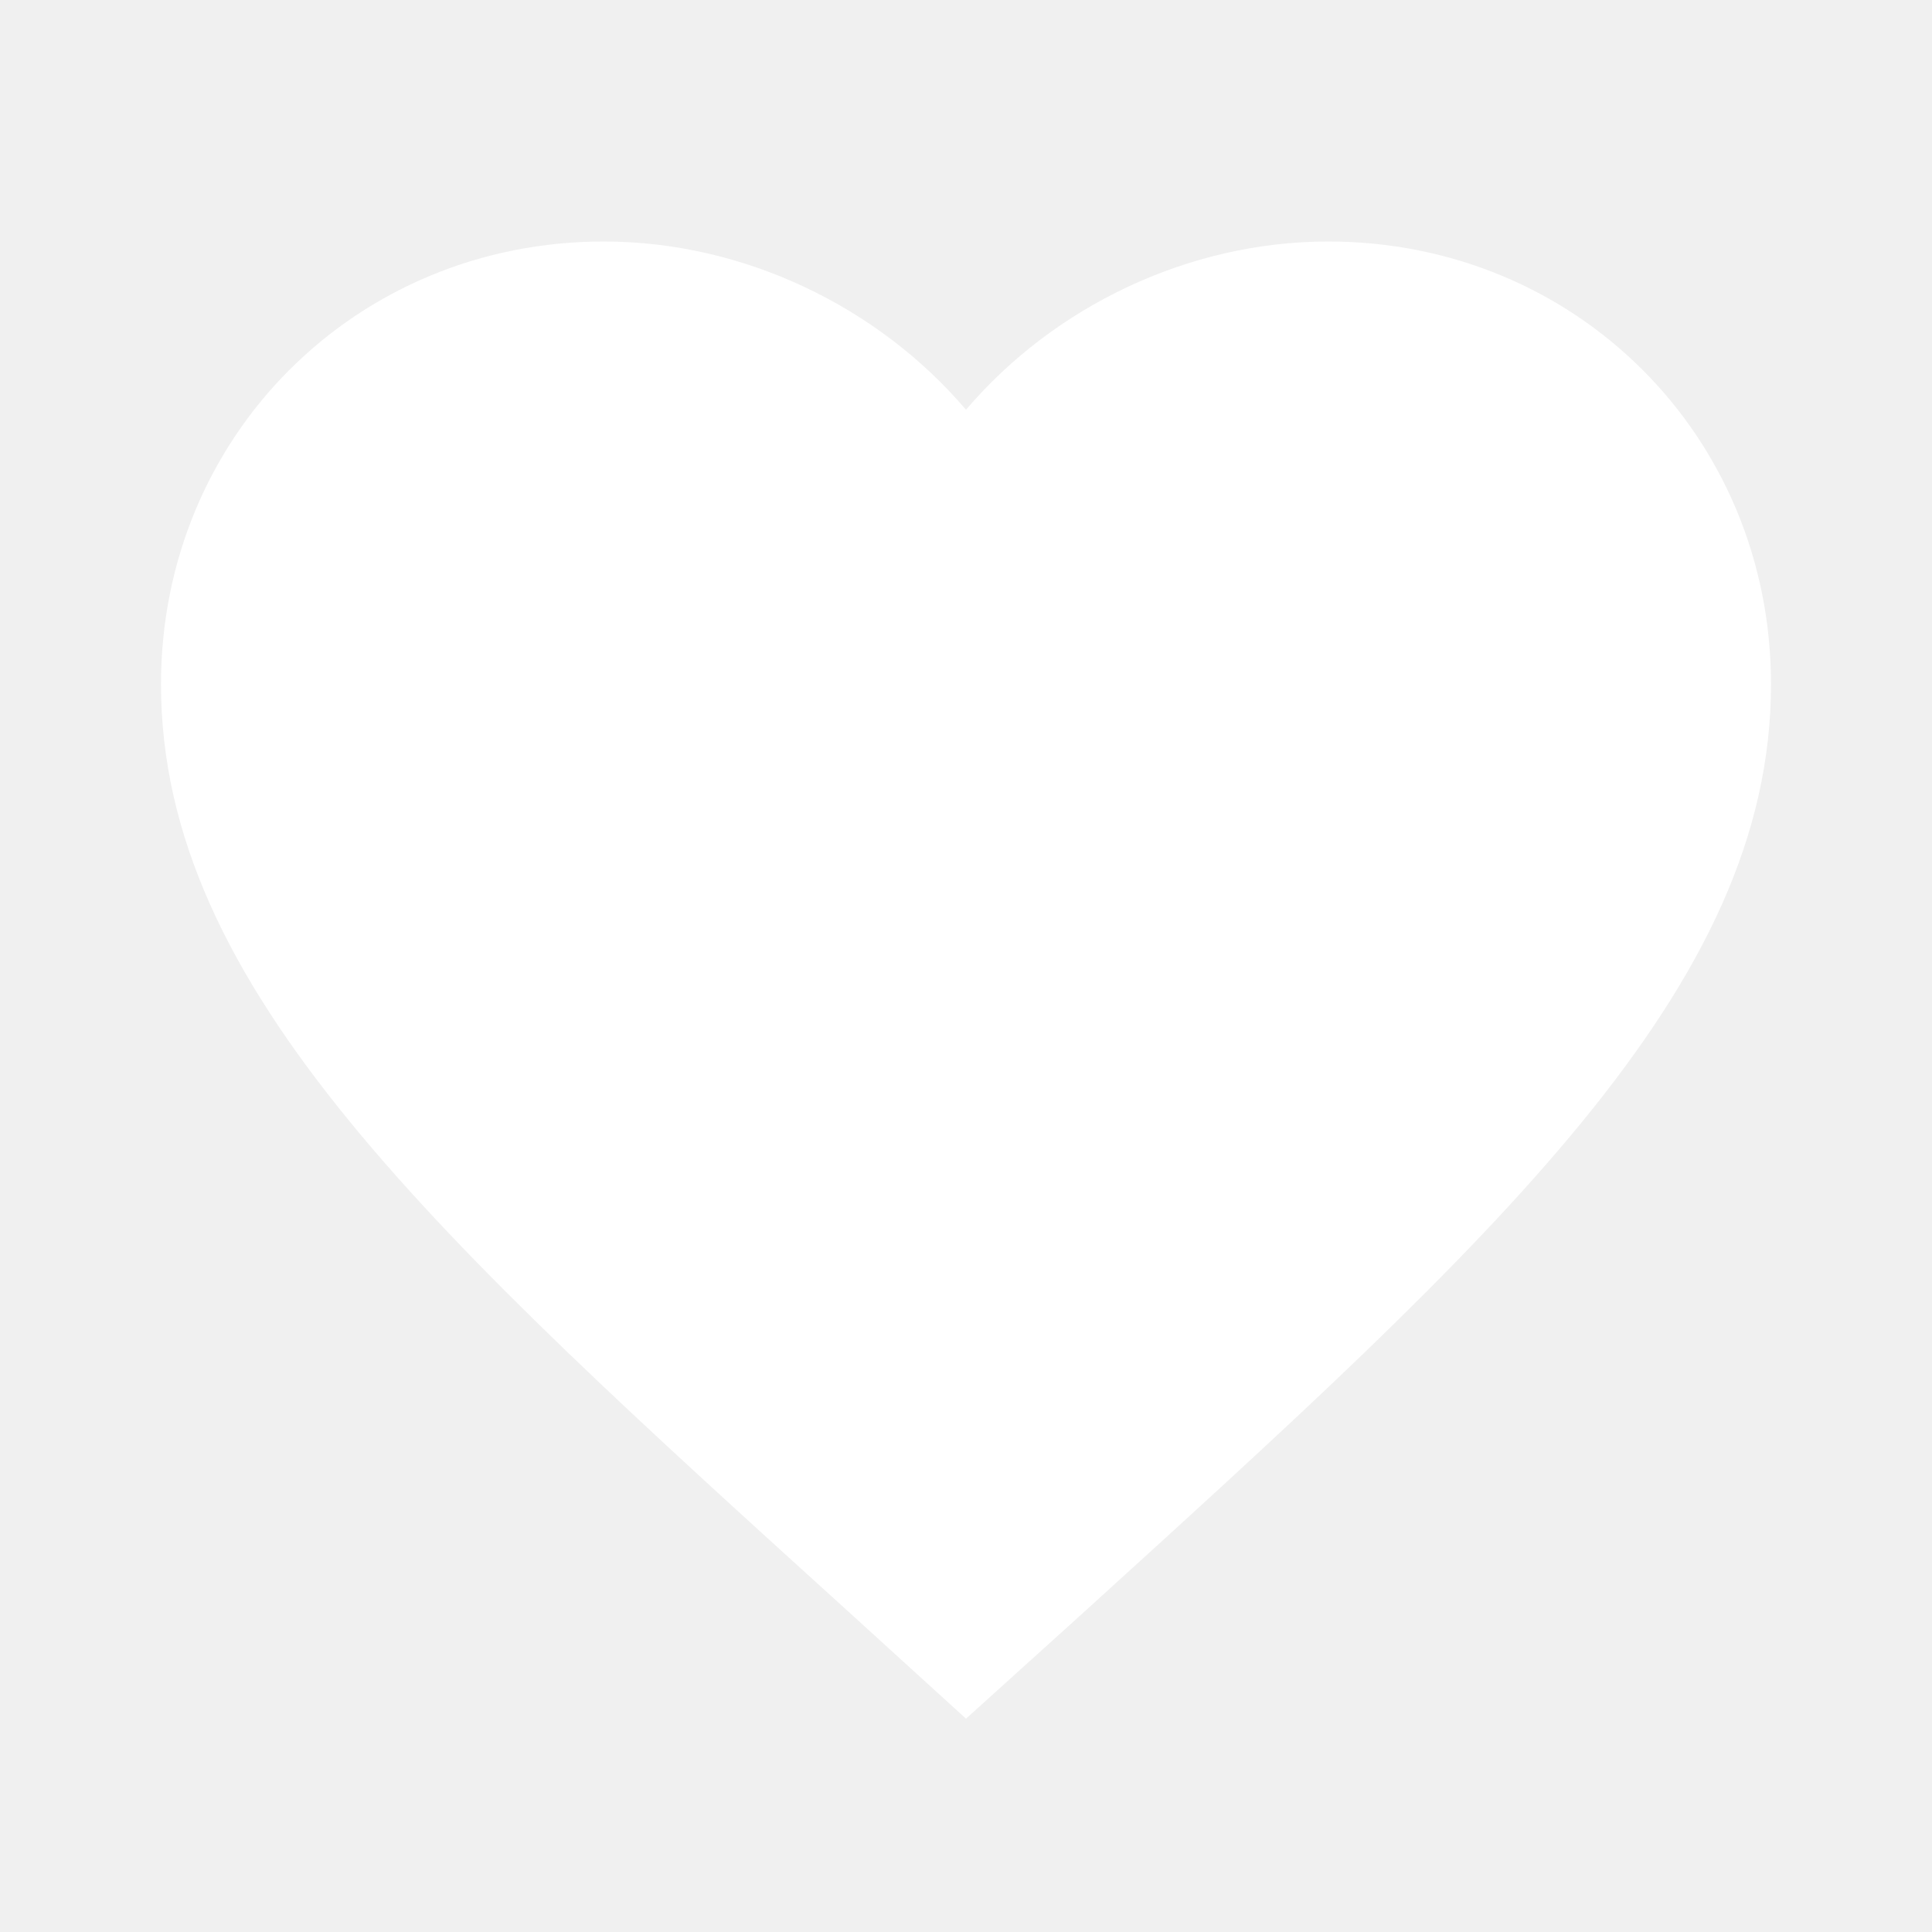
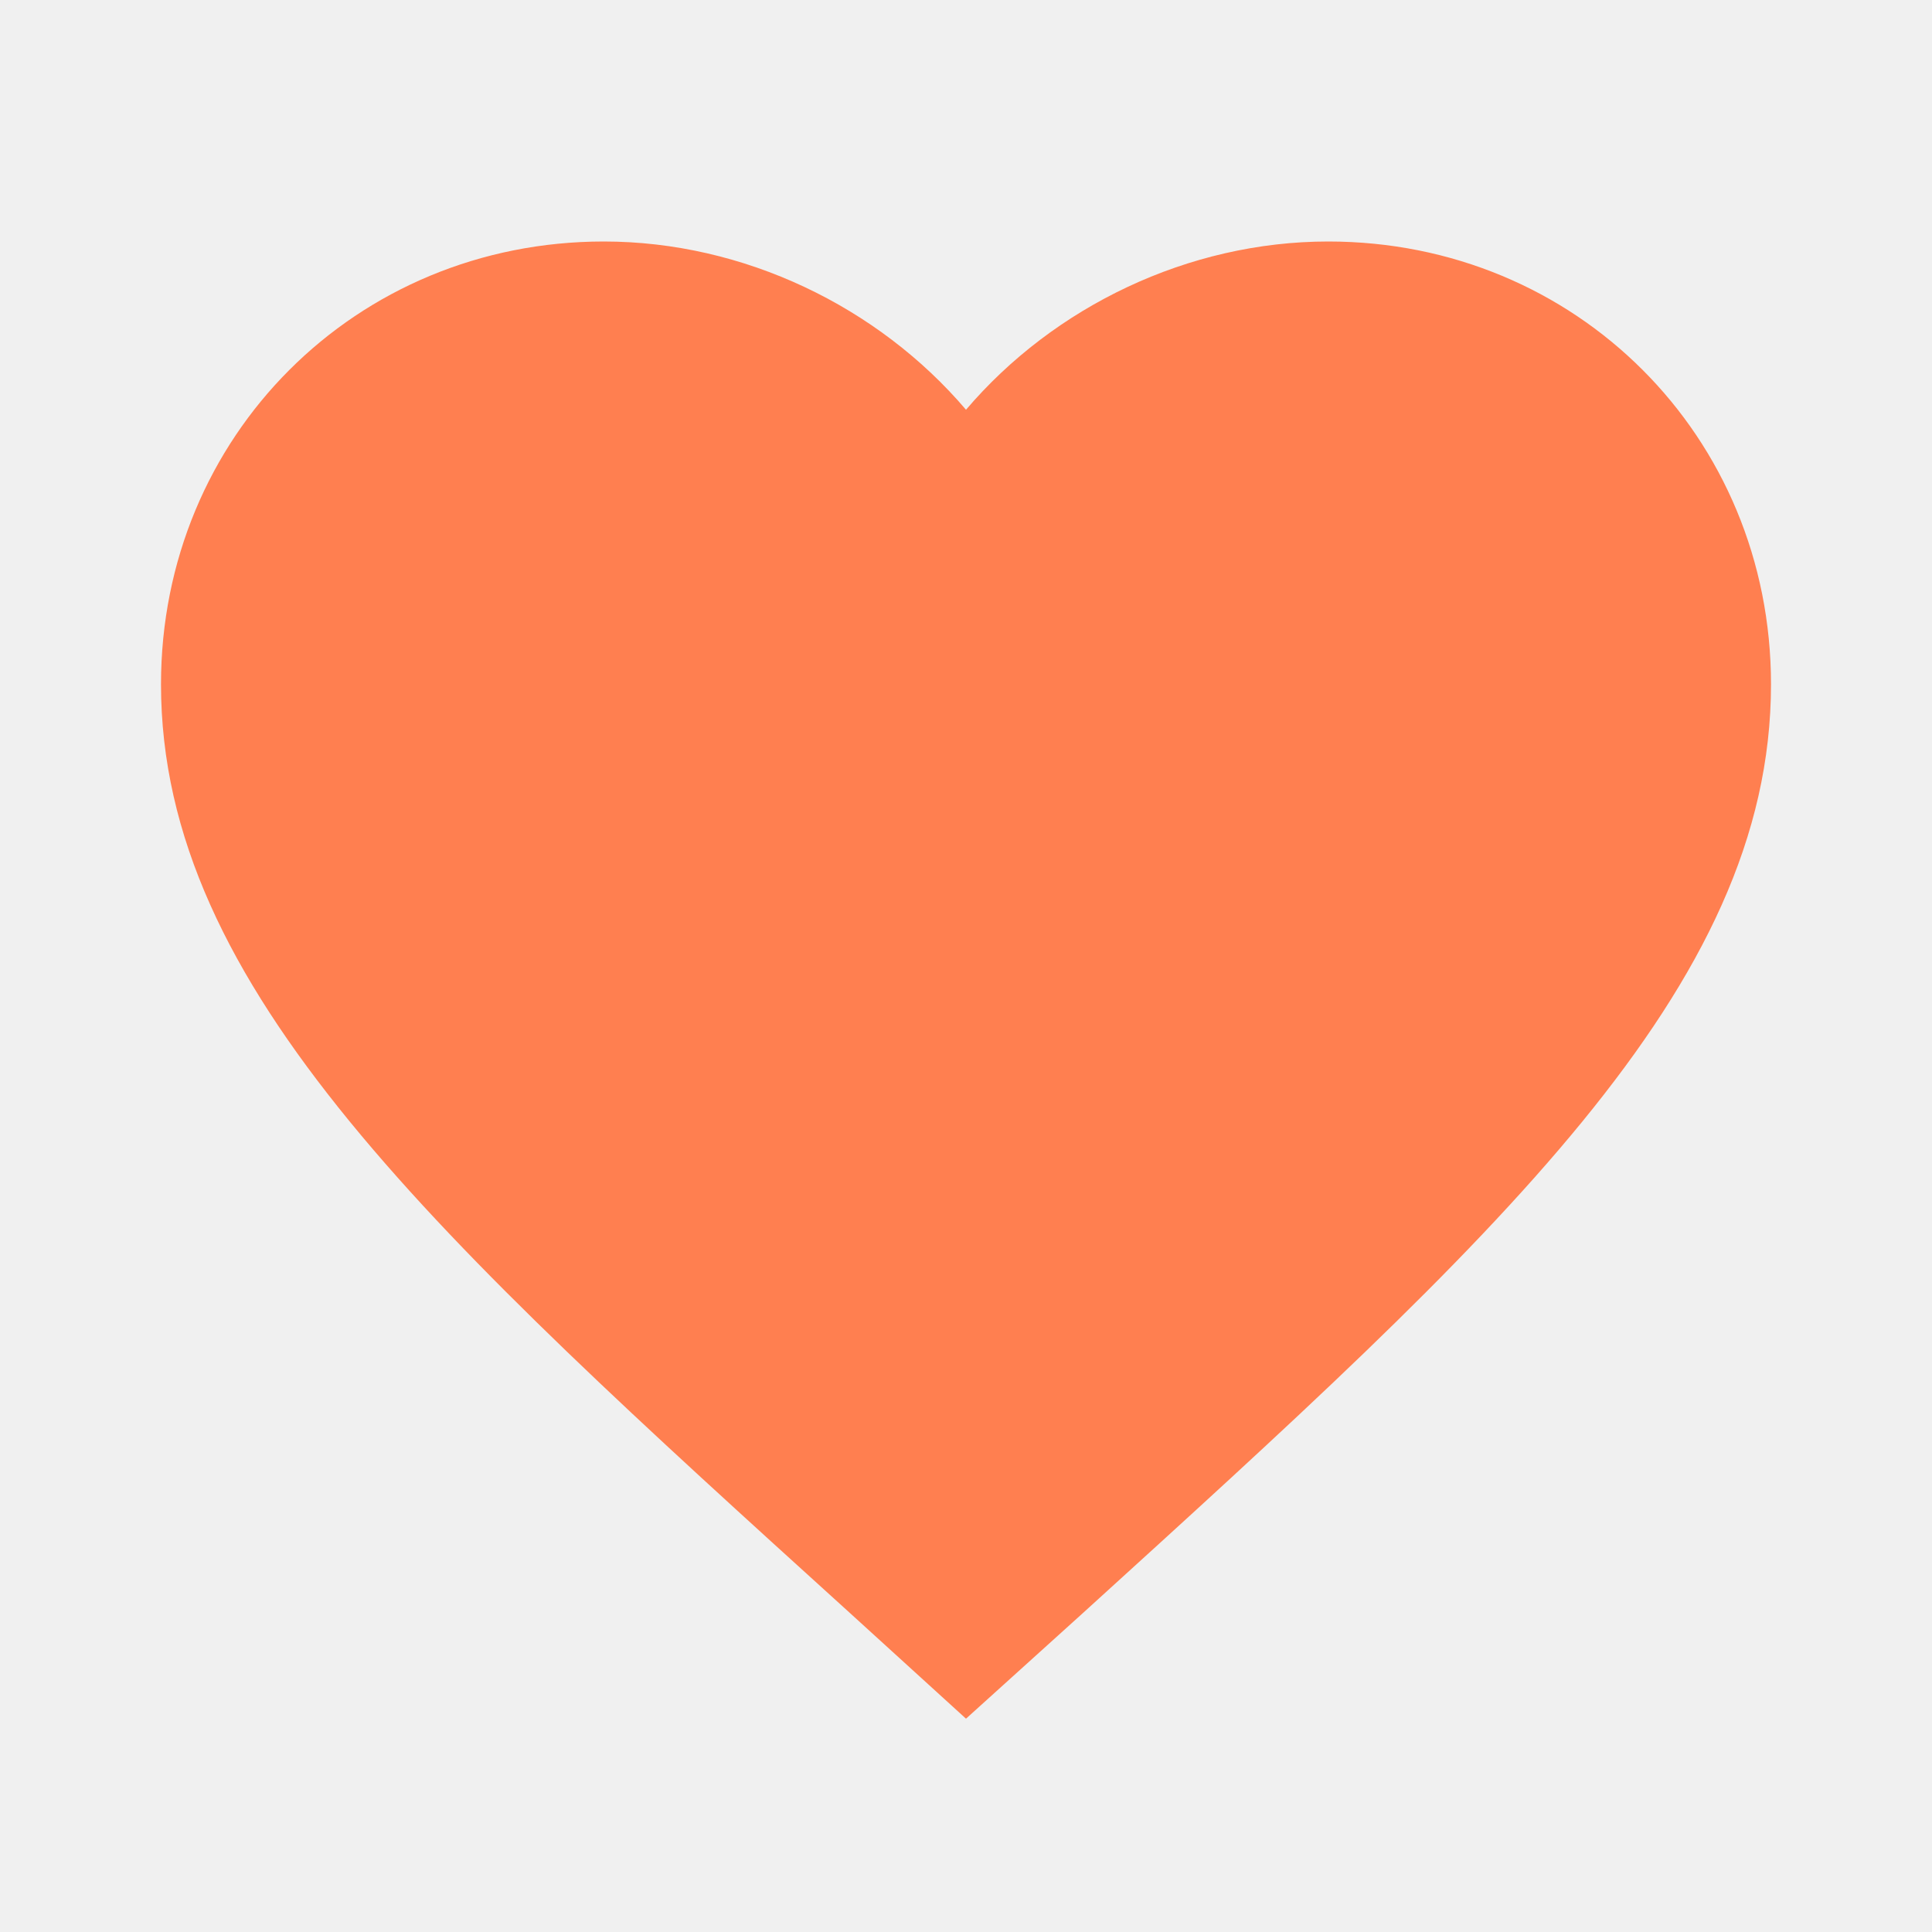
- <svg xmlns="http://www.w3.org/2000/svg" height="24px" viewBox="0 0 24 24" width="24px" fill="white">
+ <svg xmlns="http://www.w3.org/2000/svg" height="24px" viewBox="0 0 24 24" width="24px" fill="coral">
  <path d="M0 0h24v24H0V0z" fill="none" />
  <path d="M12 21.35l-1.45-1.32C5.4 15.36 2 12.28 2 8.5 2 5.42 4.42 3 7.5 3c1.74 0 3.41.81 4.5 2.09C13.09 3.81 14.76 3 16.5 3 19.58 3 22 5.42 22 8.5c0 3.78-3.4 6.86-8.55 11.54L12 21.35z" />
</svg>
